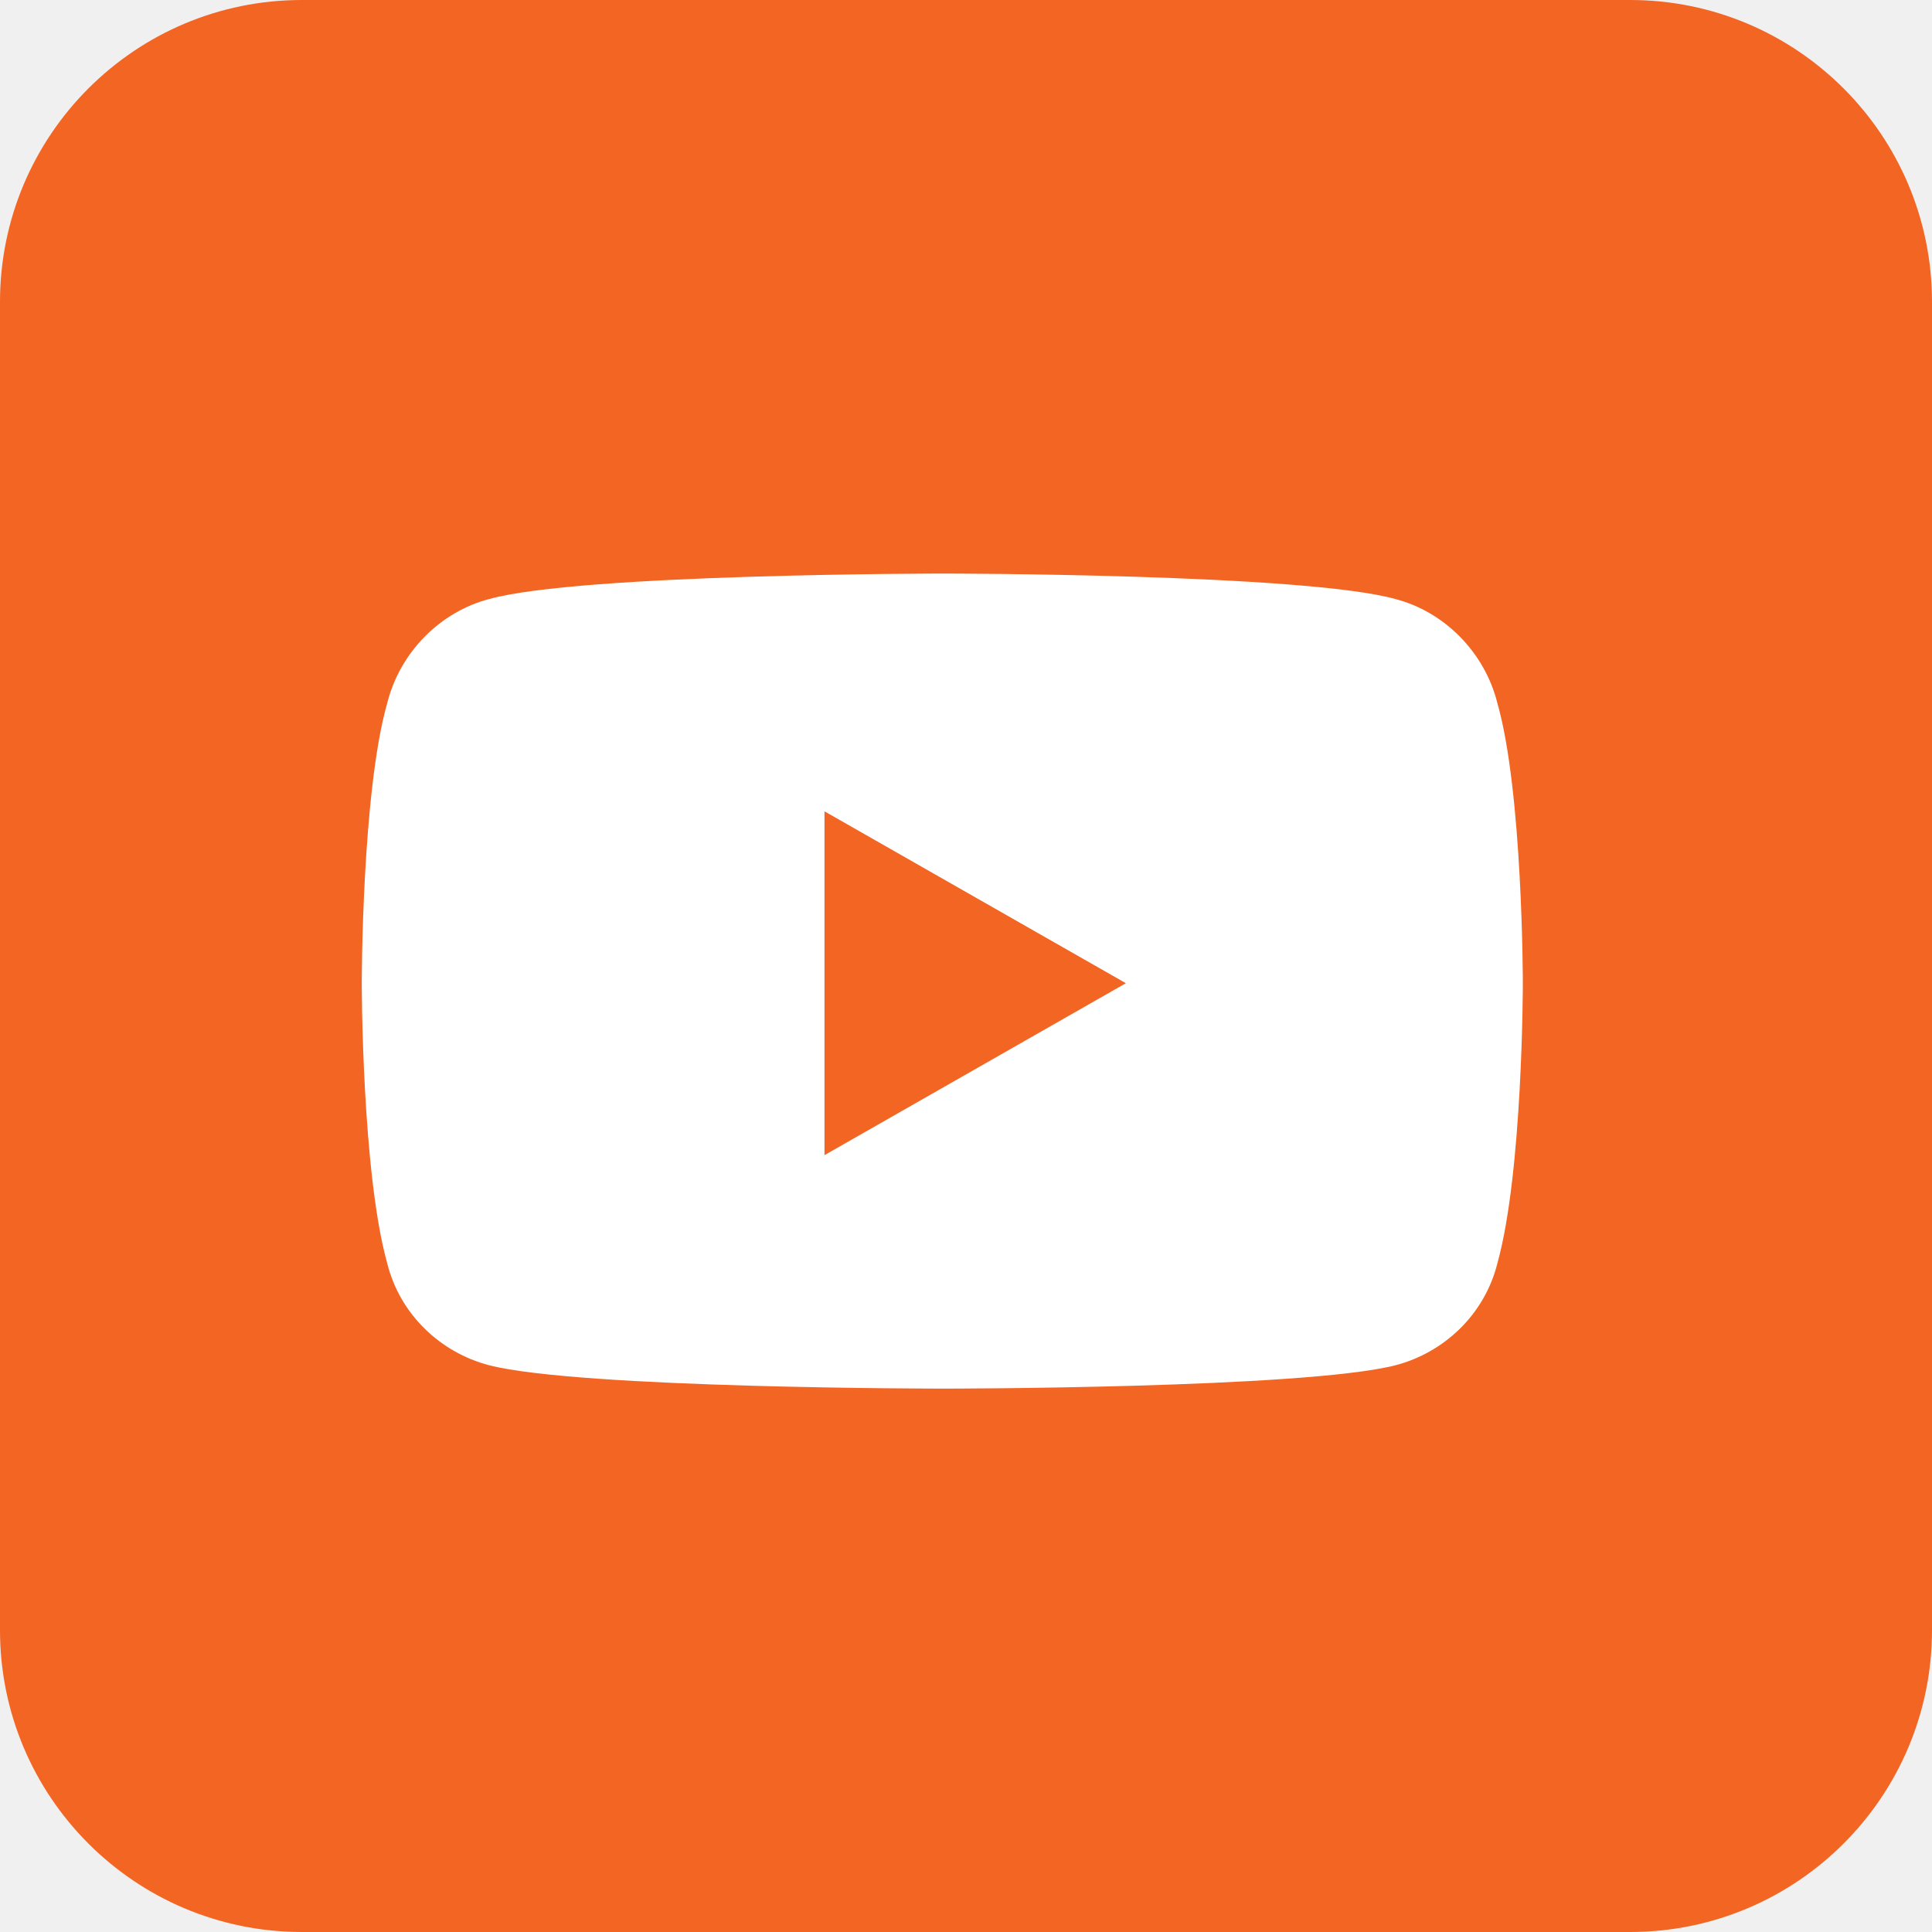
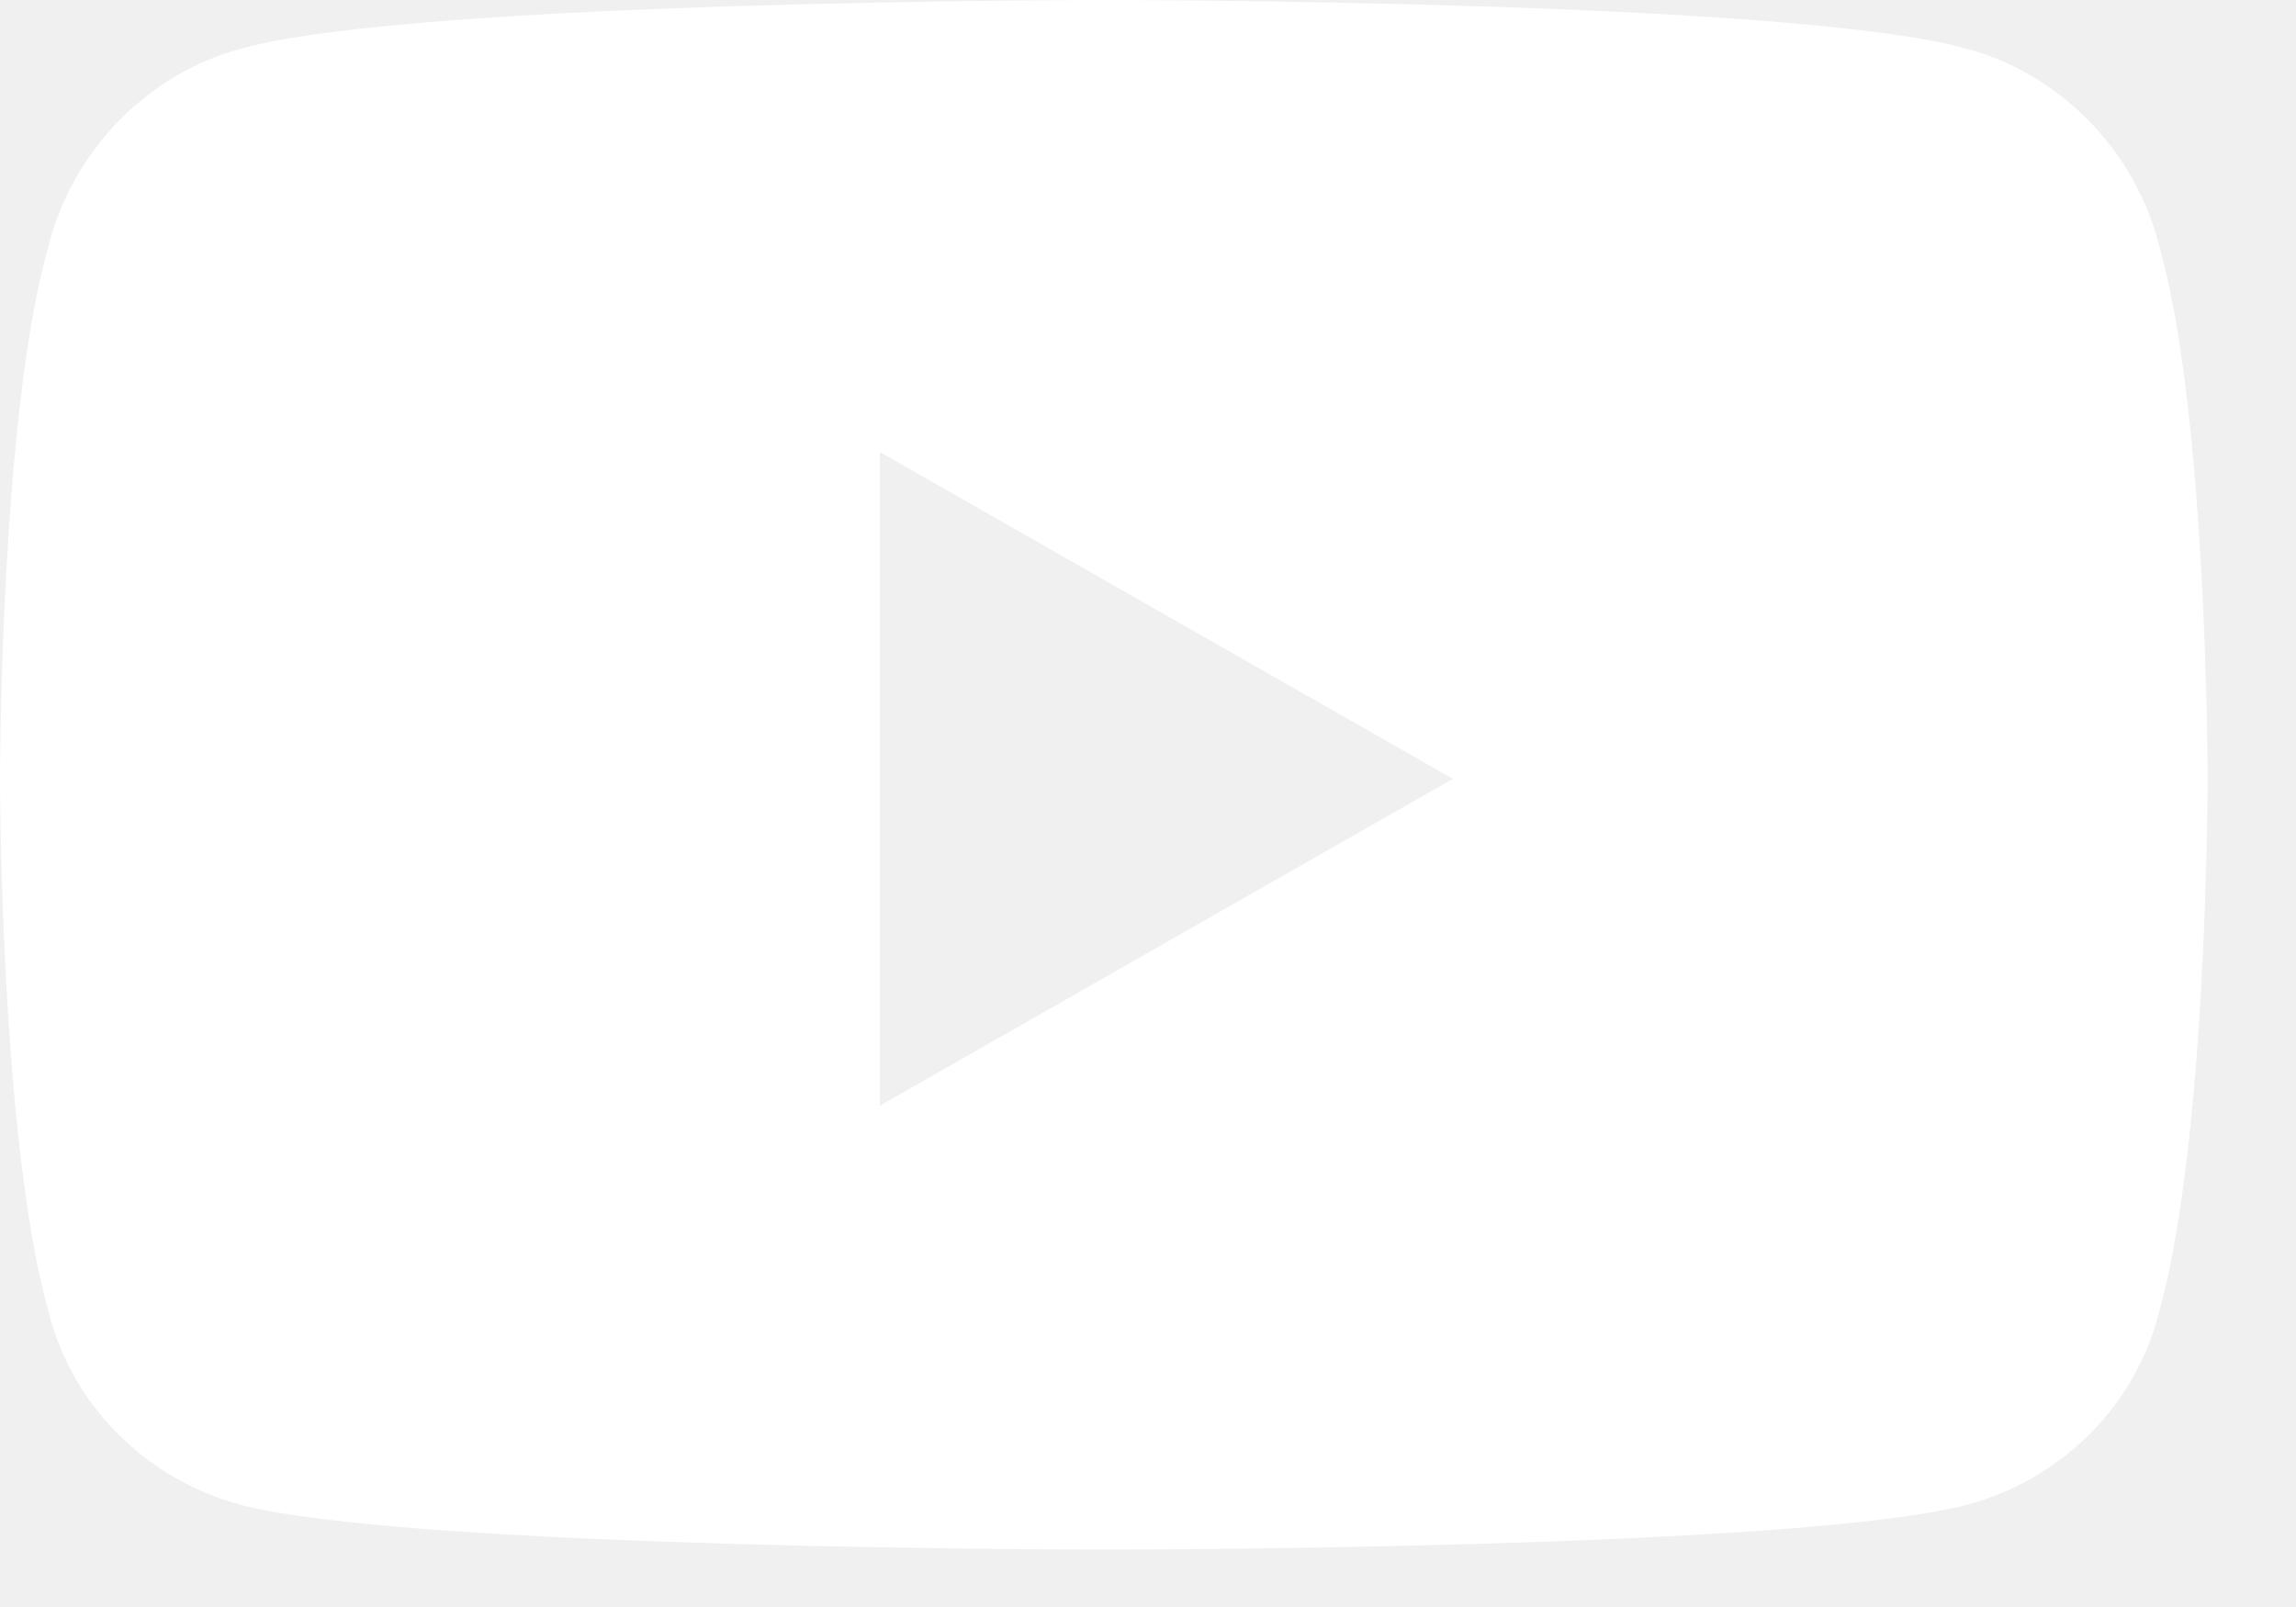
- <svg xmlns="http://www.w3.org/2000/svg" width="32" height="32" viewBox="0 0 32 32" fill="none">
-   <rect width="32" height="32" rx="5" fill="#F36523" />
-   <path d="M24.801 11.645C25.223 13.121 25.223 16.285 25.223 16.285C25.223 16.285 25.223 19.414 24.801 20.926C24.59 21.77 23.922 22.402 23.113 22.613C21.602 23 15.625 23 15.625 23C15.625 23 9.613 23 8.102 22.613C7.293 22.402 6.625 21.77 6.414 20.926C5.992 19.414 5.992 16.285 5.992 16.285C5.992 16.285 5.992 13.121 6.414 11.645C6.625 10.801 7.293 10.133 8.102 9.922C9.613 9.5 15.625 9.5 15.625 9.5C15.625 9.5 21.602 9.5 23.113 9.922C23.922 10.133 24.59 10.801 24.801 11.645ZM13.656 19.133L18.648 16.285L13.656 13.438V19.133Z" fill="white" />
+ <svg xmlns="http://www.w3.org/2000/svg" width="20" height="14" viewBox="0 0 20 14" fill="none">
+   <path d="M18.809 2.145C19.23 3.621 19.23 6.785 19.23 6.785C19.23 6.785 19.23 9.914 18.809 11.426C18.598 12.27 17.93 12.902 17.121 13.113C15.609 13.5 9.633 13.5 9.633 13.5C9.633 13.5 3.621 13.5 2.109 13.113C1.301 12.902 0.633 12.27 0.422 11.426C0 9.914 0 6.785 0 6.785C0 6.785 0 3.621 0.422 2.145C0.633 1.301 1.301 0.633 2.109 0.422C3.621 0 9.633 0 9.633 0C9.633 0 15.609 0 17.121 0.422C17.93 0.633 18.598 1.301 18.809 2.145ZM7.664 9.633L12.656 6.785L7.664 3.938V9.633Z" fill="white" />
</svg>
